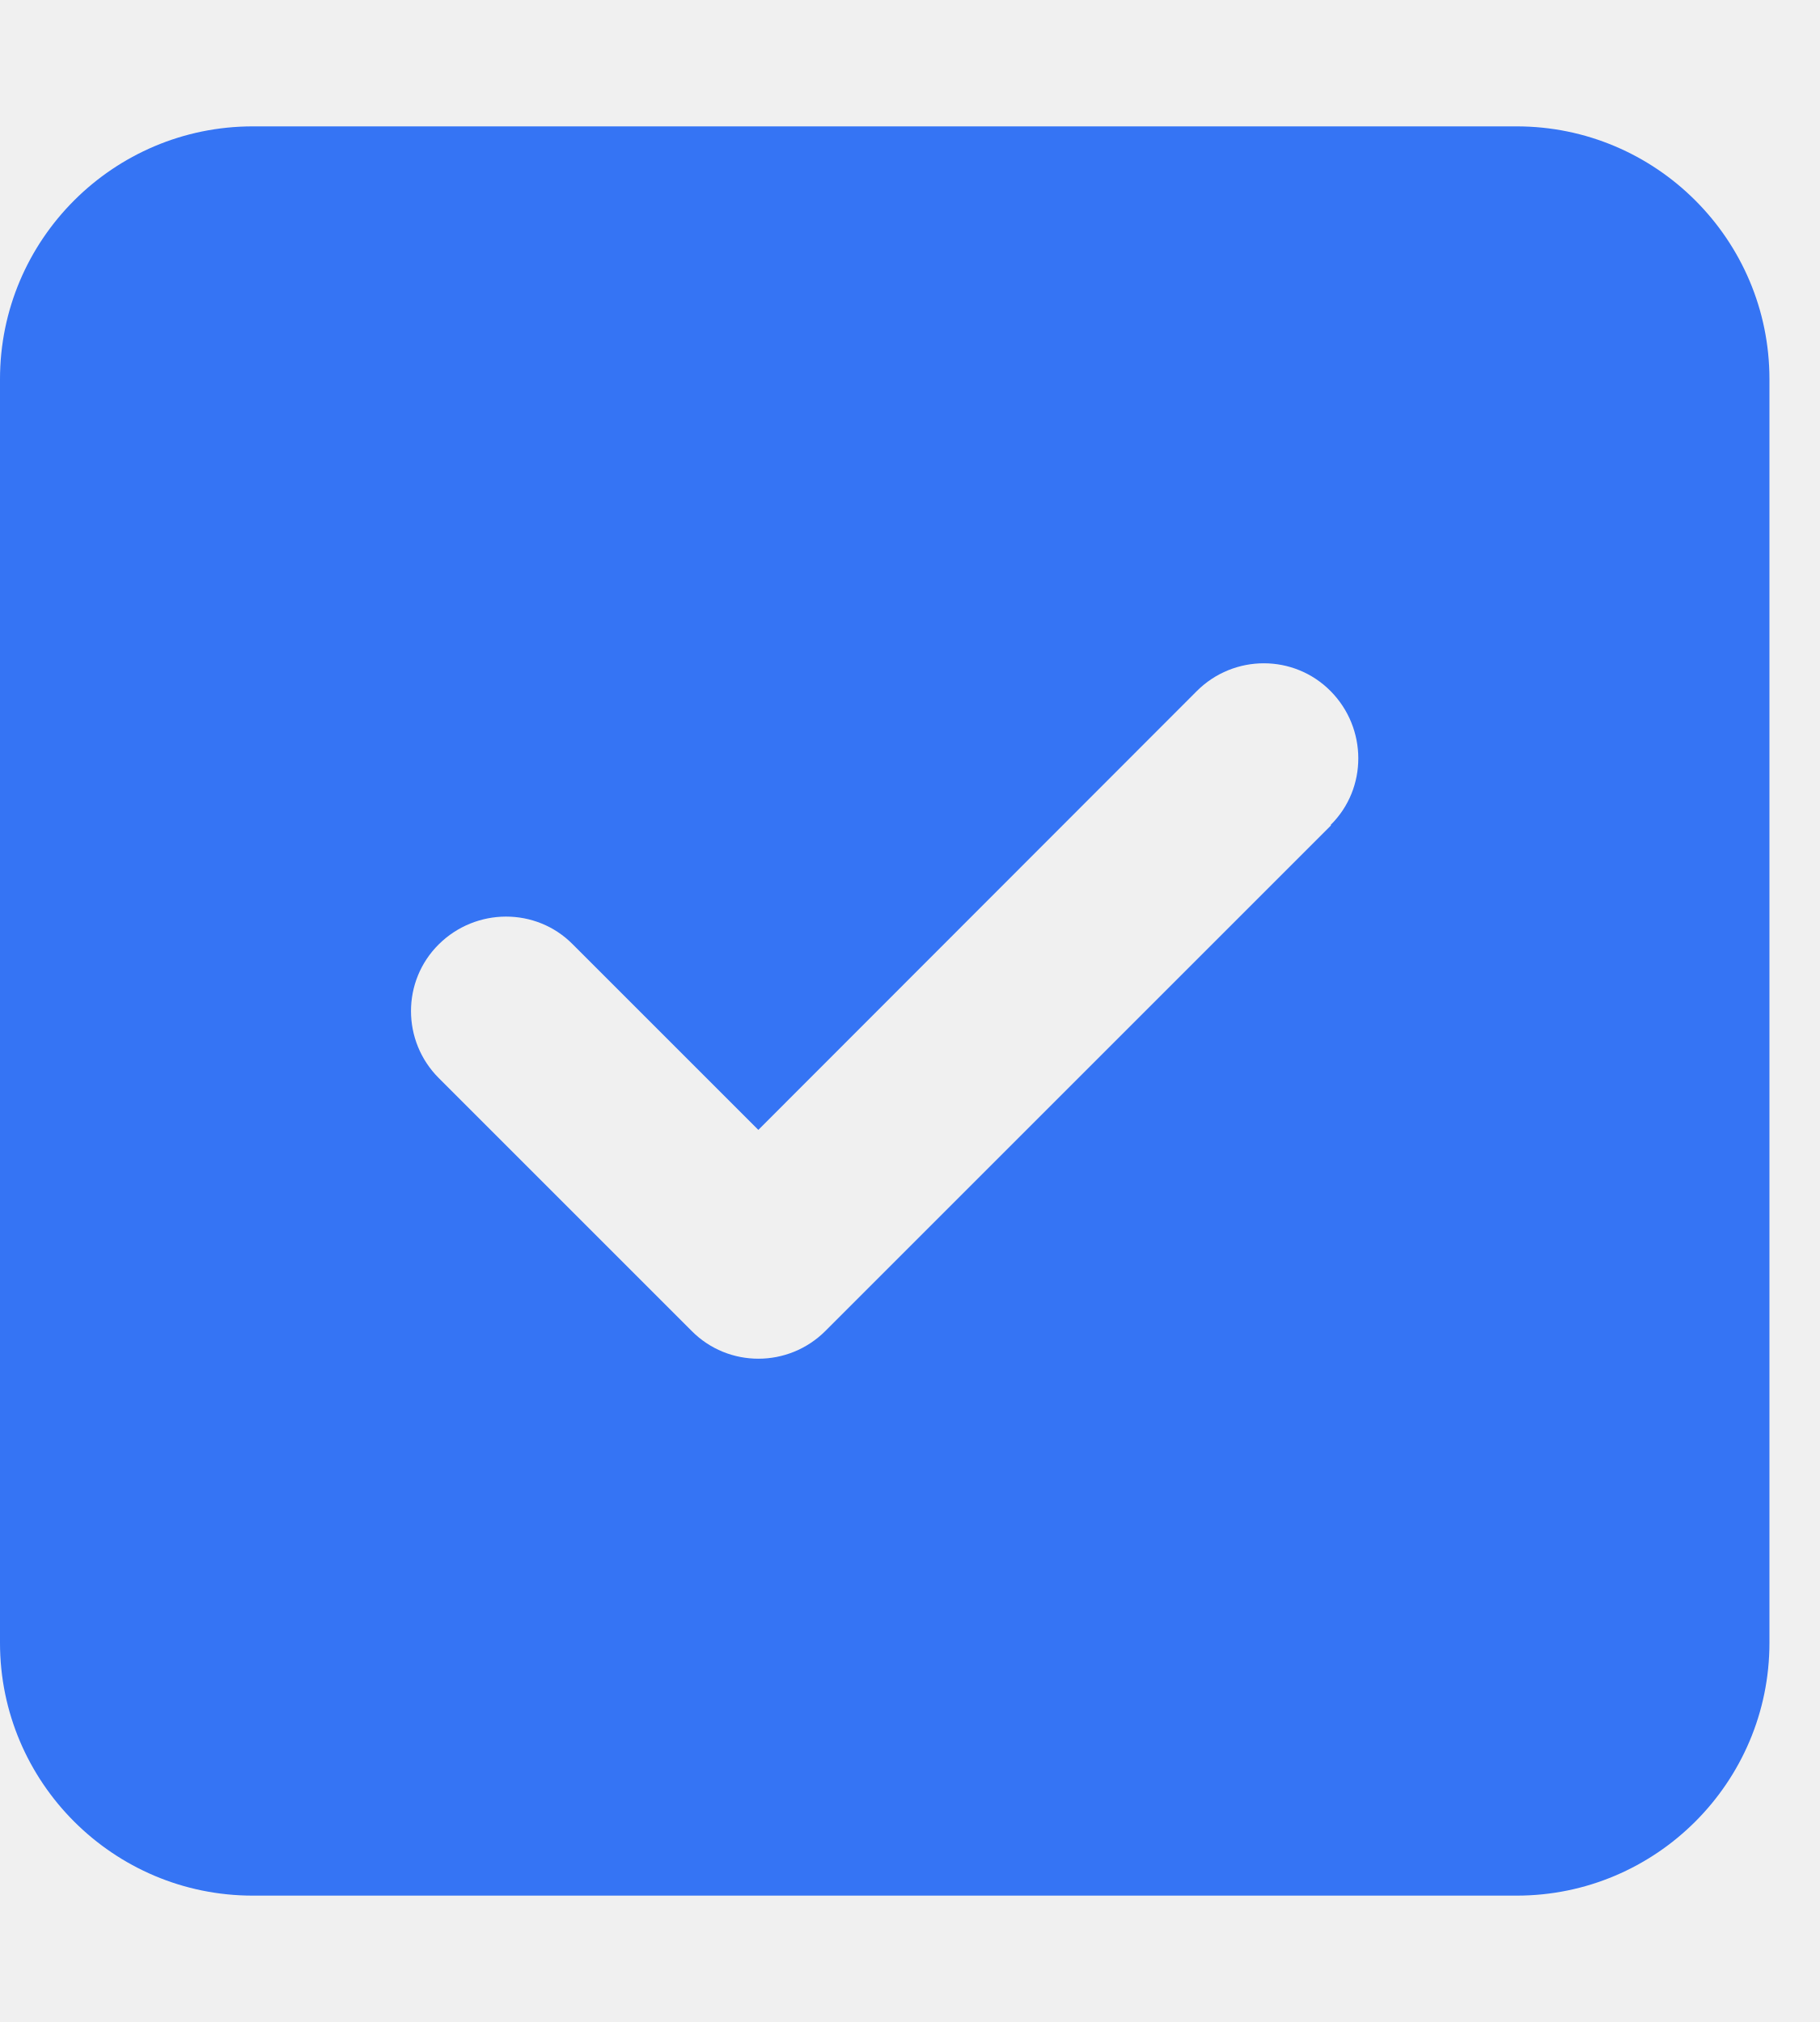
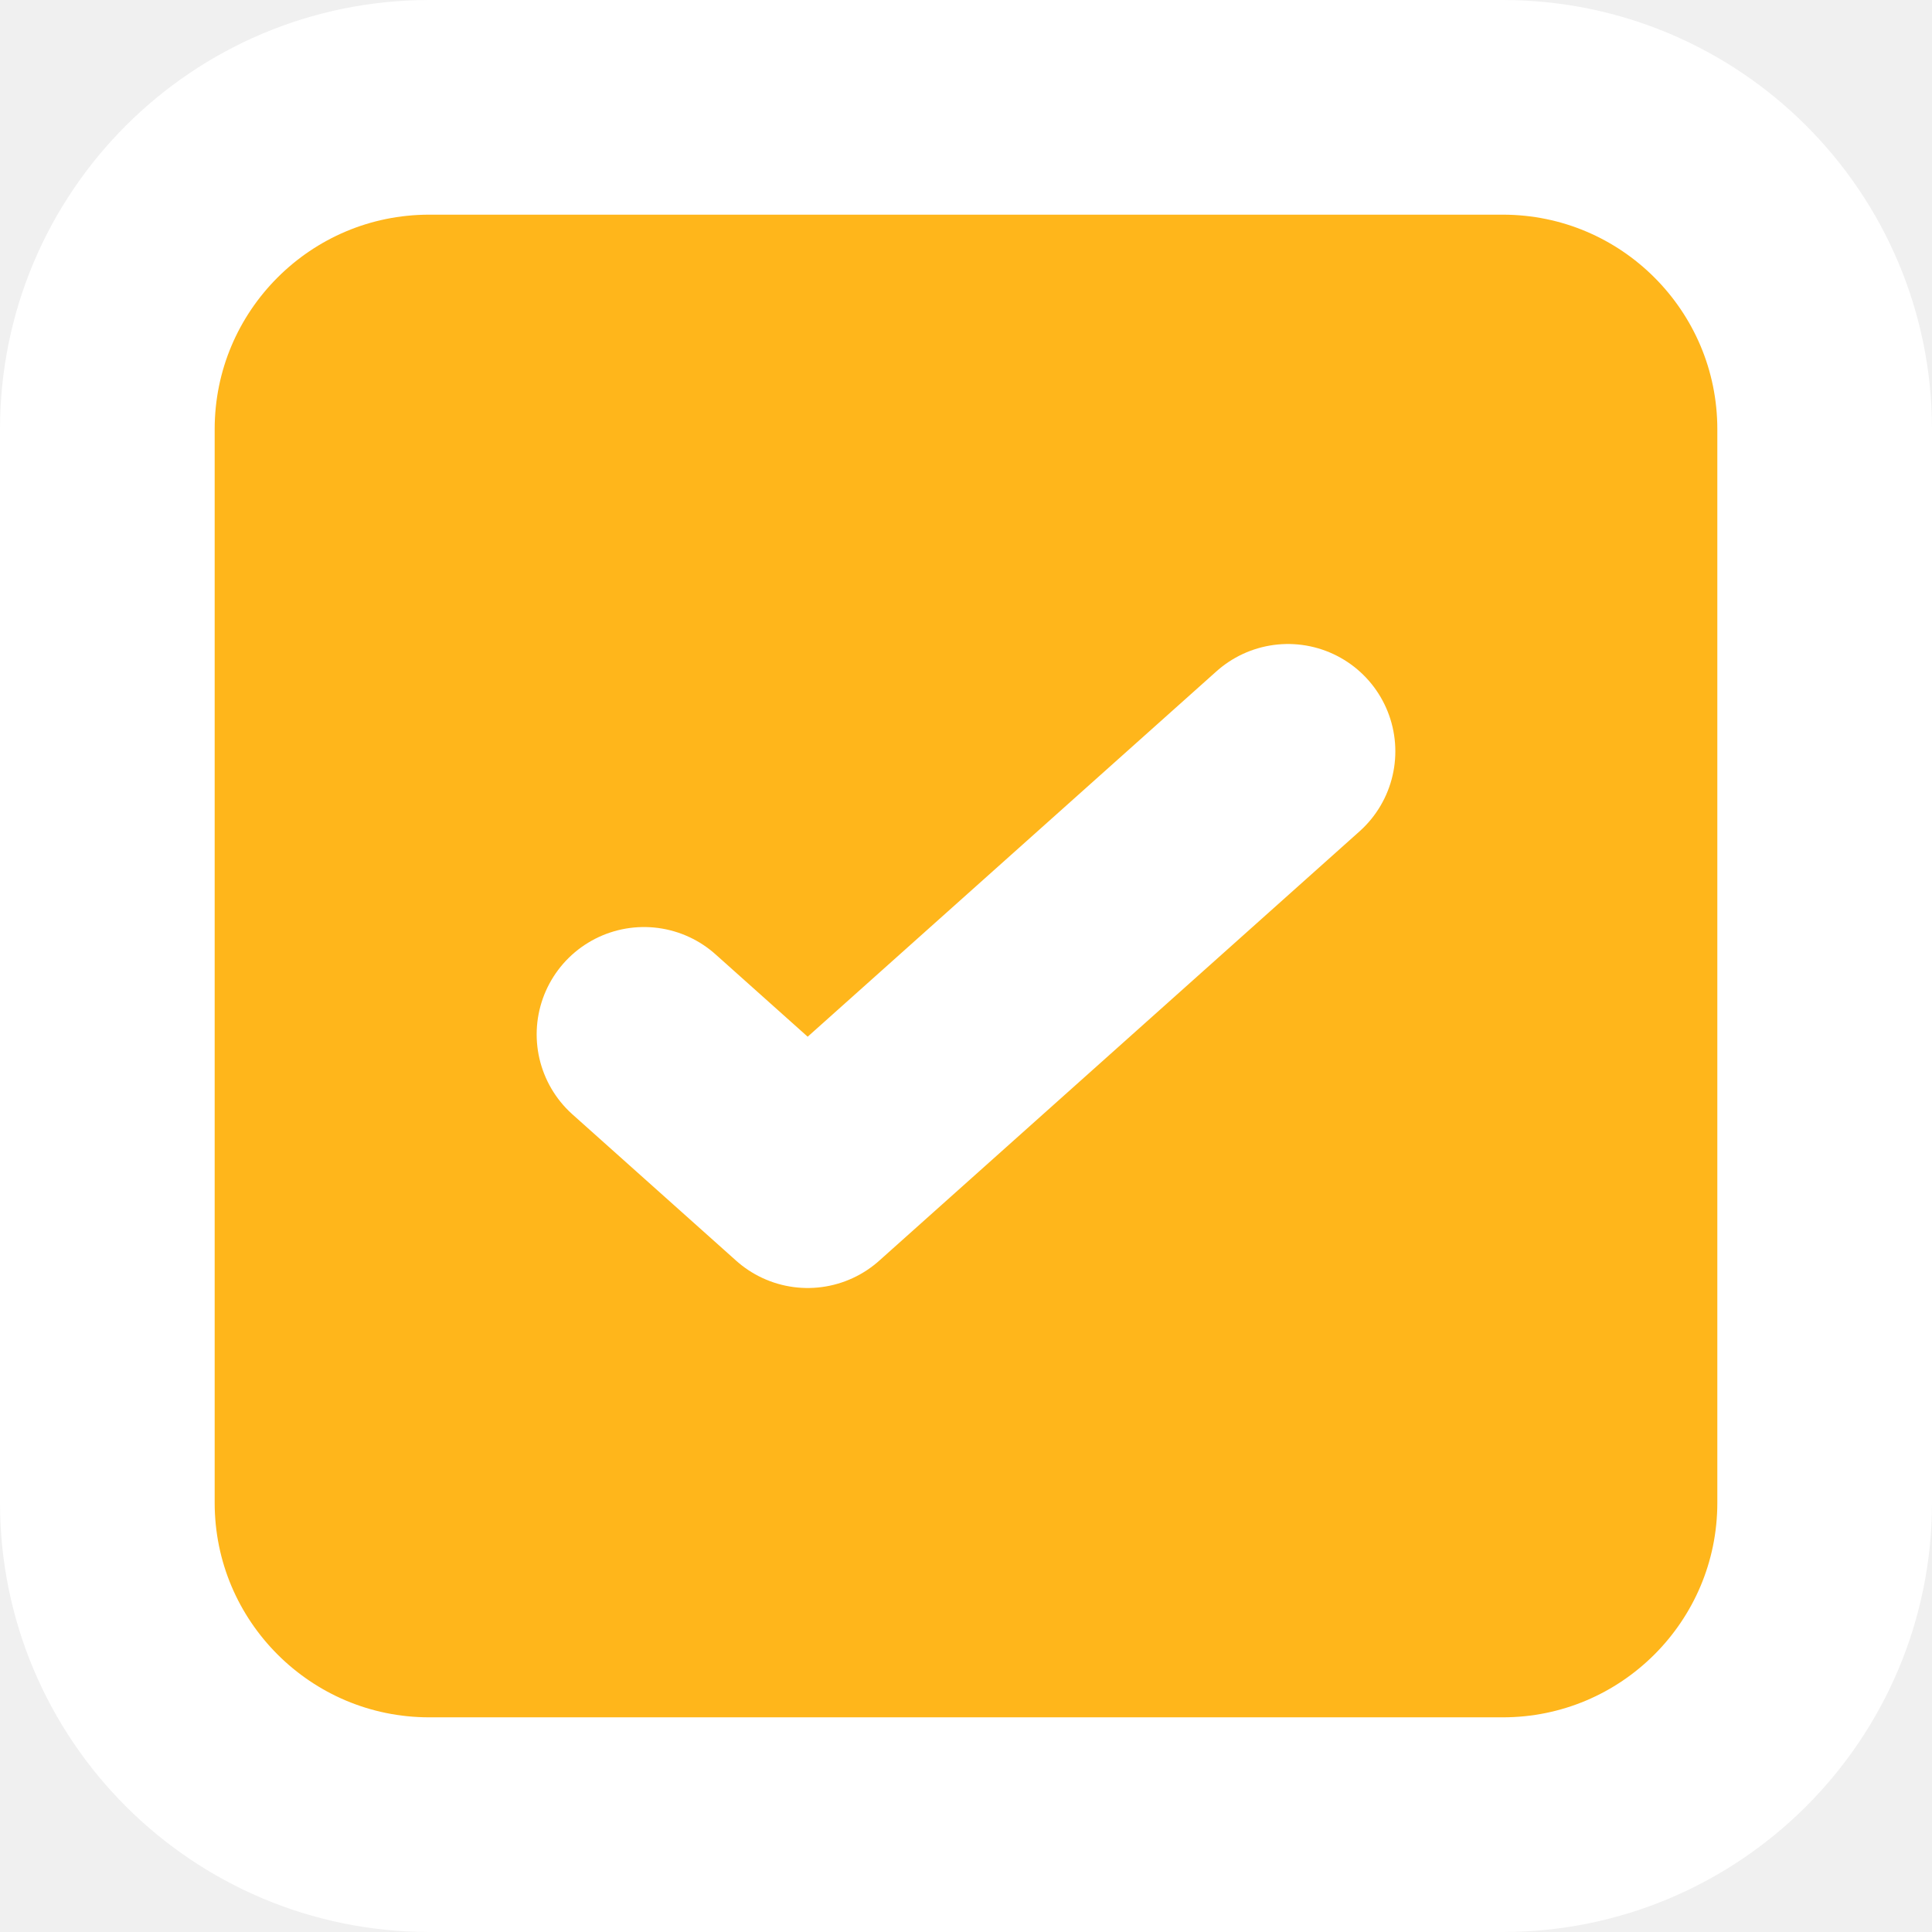
- <svg xmlns="http://www.w3.org/2000/svg" width="18" height="20" viewBox="0 0 18 20" fill="none">
-   <g clip-path="url(#clip0_10699_14314)">
-     <path d="M2.5 1.25C1.121 1.25 0 2.371 0 3.75V16.25C0 17.629 1.121 18.75 2.5 18.75H15C16.379 18.75 17.5 17.629 17.5 16.25V3.75C17.5 2.371 16.379 1.25 15 1.25H2.5ZM13.164 8.164L8.164 13.164C7.797 13.531 7.203 13.531 6.84 13.164L4.34 10.664C3.973 10.297 3.973 9.703 4.34 9.34C4.707 8.977 5.301 8.973 5.664 9.34L7.5 11.176L11.836 6.836C12.203 6.469 12.797 6.469 13.16 6.836C13.523 7.203 13.527 7.797 13.16 8.16L13.164 8.164Z" fill="#3574F4" />
-   </g>
-   <defs>
-     <clipPath id="clip0_10699_14314">
-       <rect width="17.5" height="20" fill="white" />
-     </clipPath>
-   </defs>
+ <svg xmlns="http://www.w3.org/2000/svg" width="18" height="18" viewBox="0 0 18 18" fill="none">
+   <path d="M4 17C2.343 17 1 15.657 1 14V4C1 2.343 2.343 1 4 1H14C15.657 1 17 2.343 17 4L17 14C17 15.657 15.657 17 14 17H4Z" fill="#FFB61B" />
+   <path d="M12 7L7.525 11L6 9.637M17 4L17 14C17 15.657 15.657 17 14 17H4C2.343 17 1 15.657 1 14V4C1 2.343 2.343 1 4 1H14C15.657 1 17 2.343 17 4Z" stroke="white" stroke-width="2" stroke-linecap="round" stroke-linejoin="round" />
</svg>
